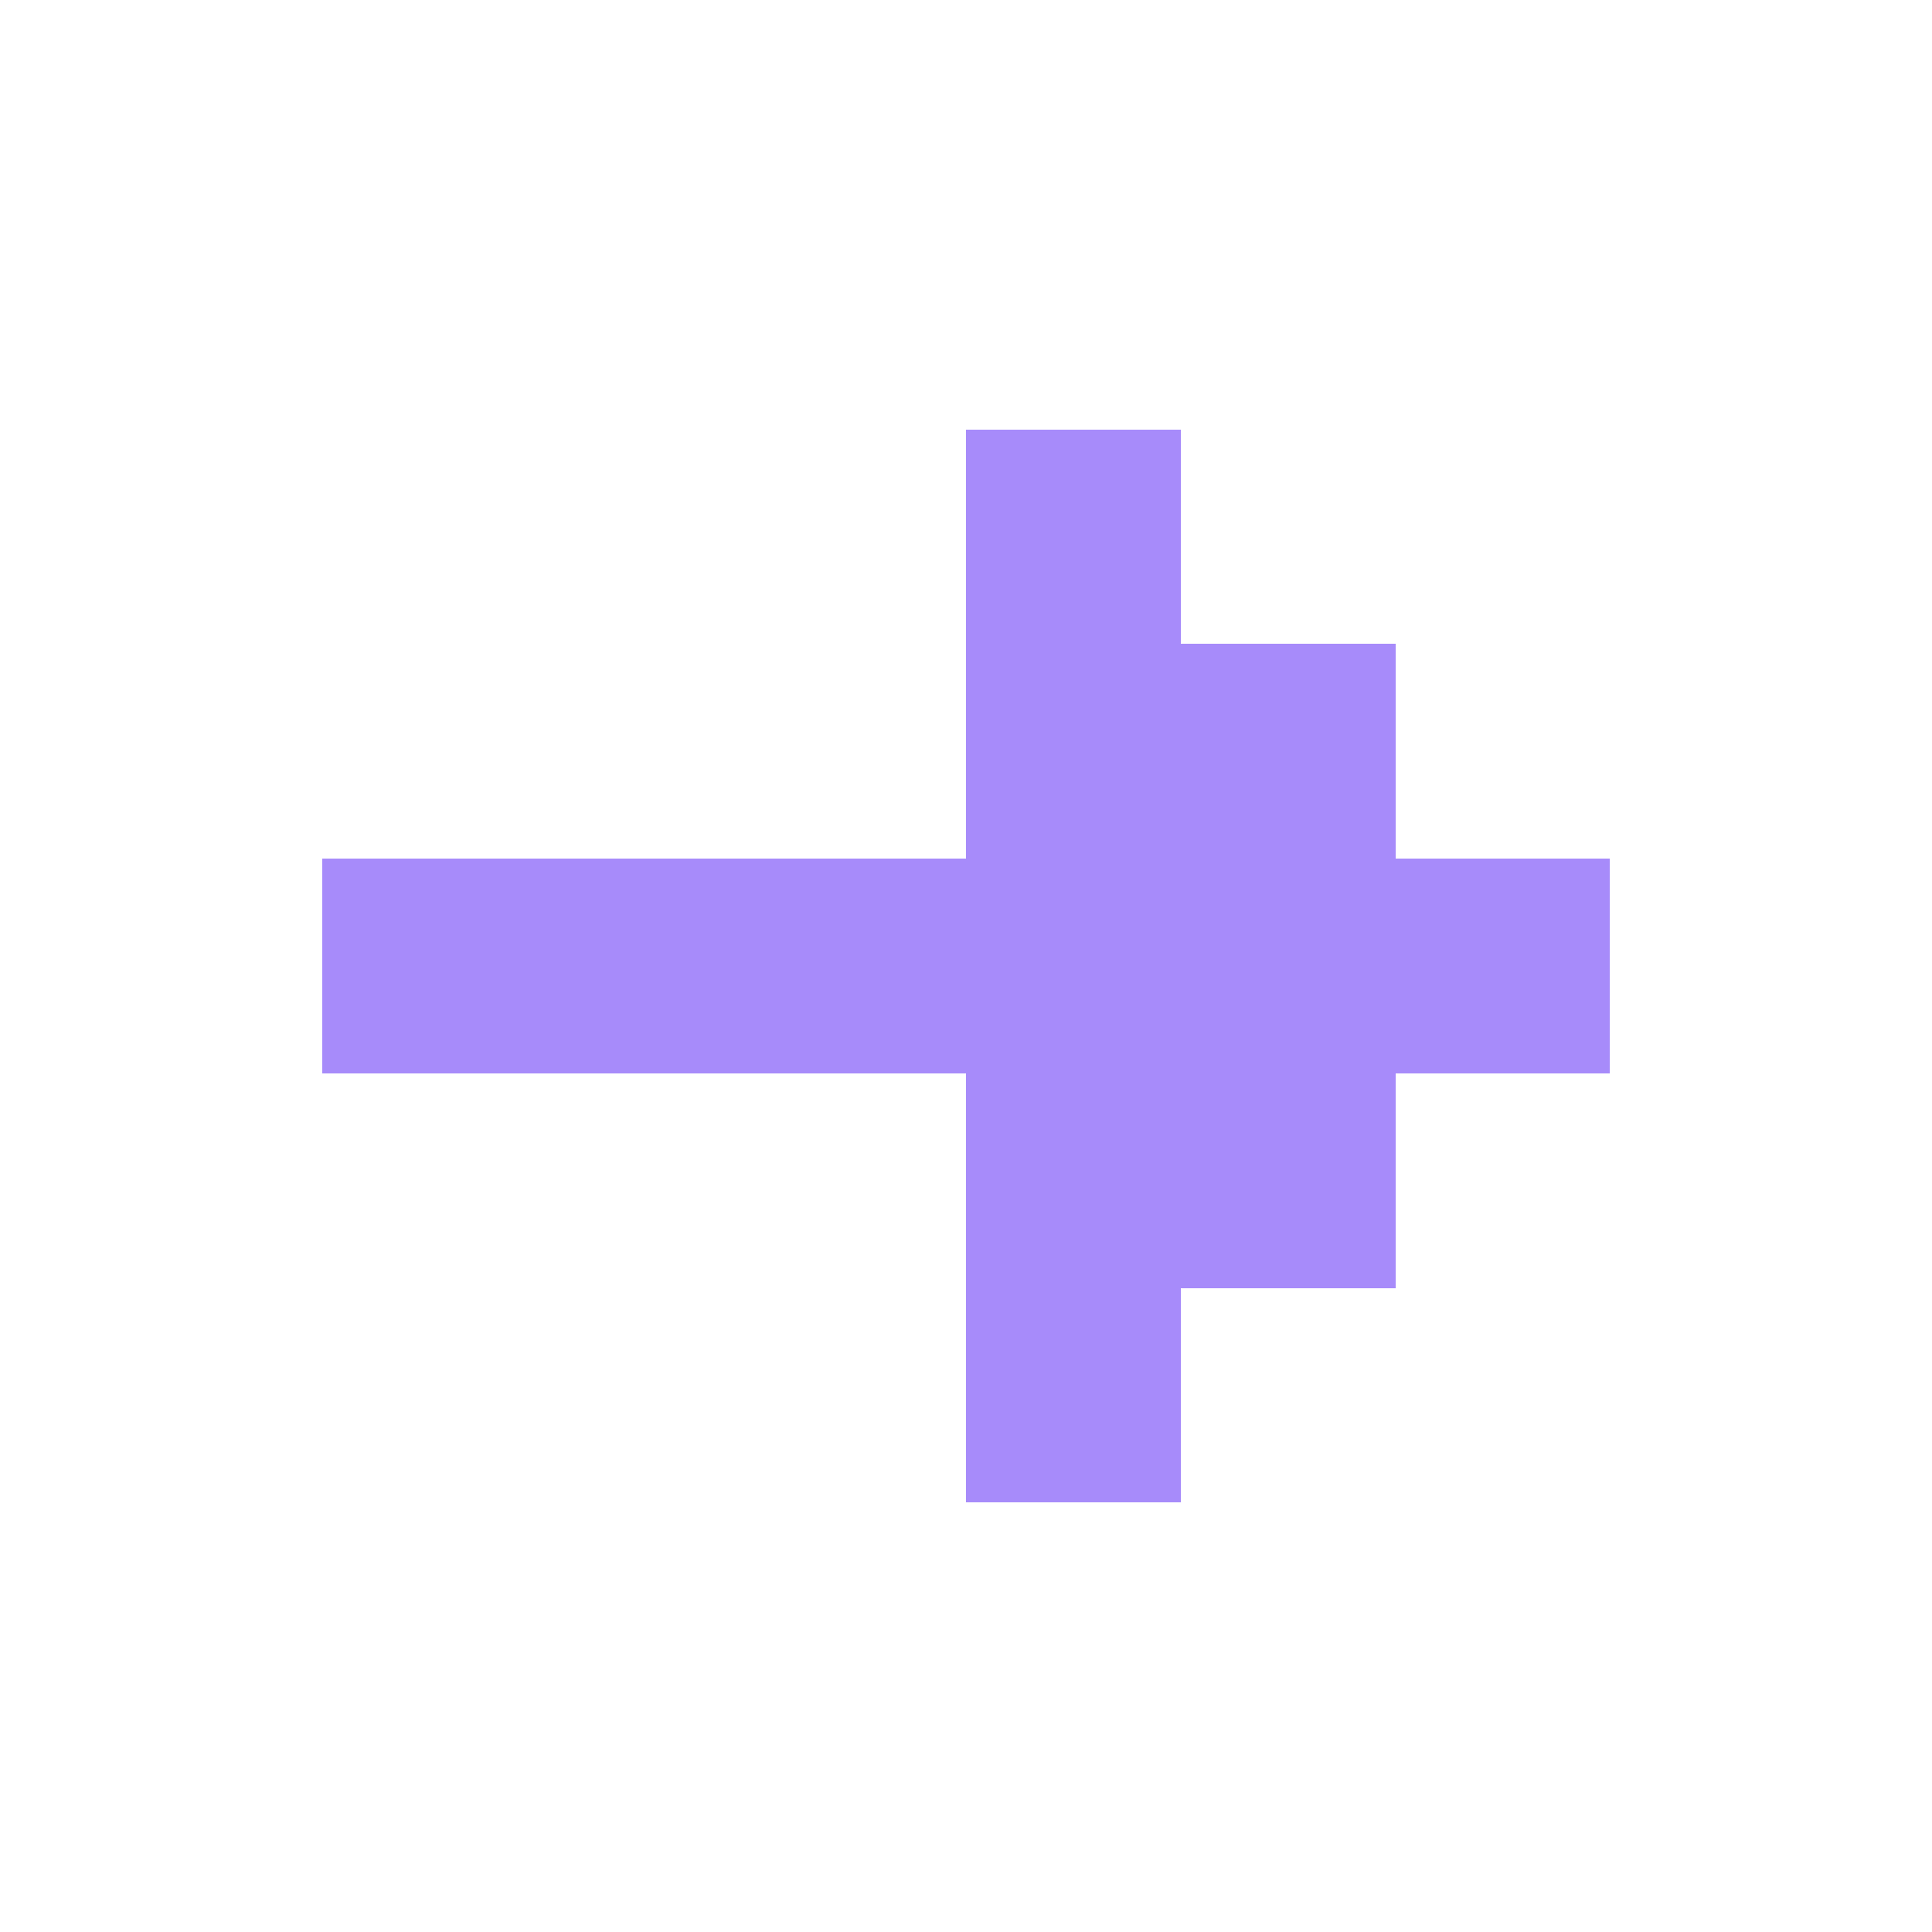
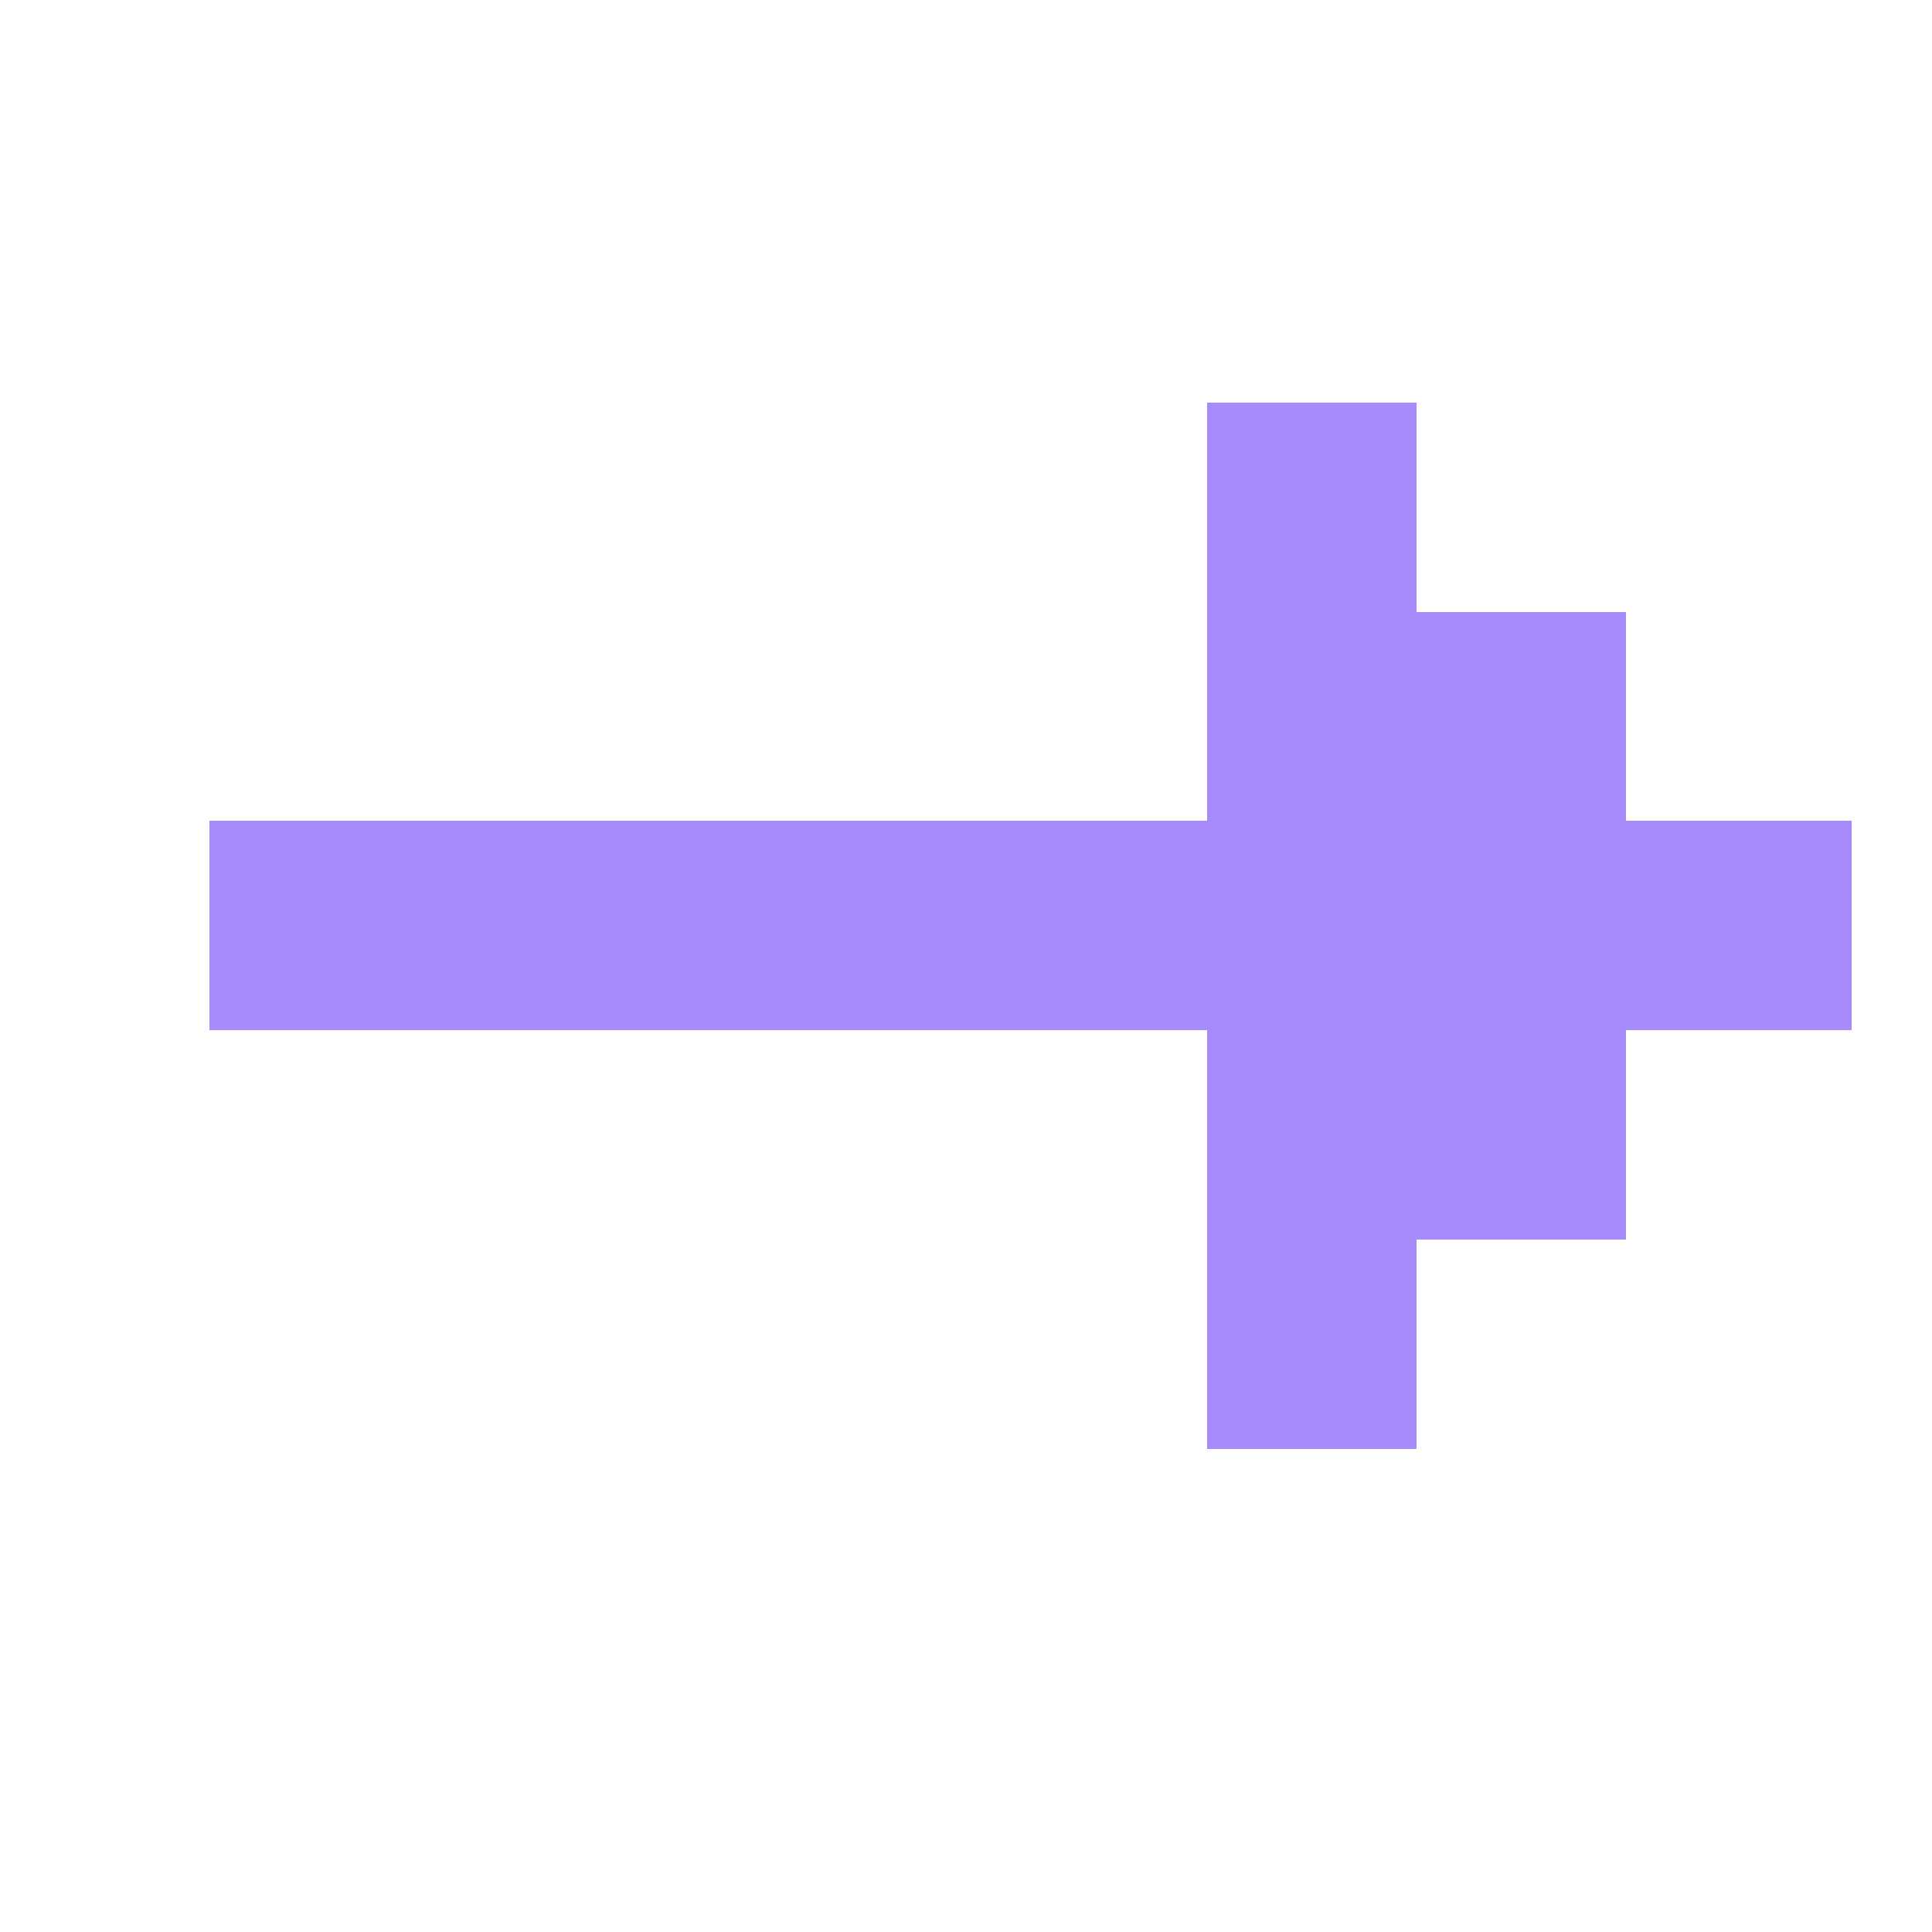
- <svg xmlns="http://www.w3.org/2000/svg" viewBox="0 0 9 9" shape-rendering="crispEdges">
-   <path d="M4.5 2h1v1h-1zM4.5 3h1v1h-1zM5.5 3h1v1h-1zM1.5 4h1v1h-1zM2.5 4h1v1h-1zM3.5 4h1v1h-1zM4.5 4h1v1h-1zM5.5 4h1v1h-1zM6.5 4h1v1h-1zM4.5 5h1v1h-1zM5.5 5h1v1h-1zM4.5 6h1v1h-1z" fill="#a78bfa" />
+ <svg xmlns="http://www.w3.org/2000/svg" viewBox="0 0 12 12" shape-rendering="crispEdges">
+   <path d="M7.5 2.5h1.3v1.3H7.5zM7.5 3.8h2.6v1.3H7.5zM7.5 5.1h4v1.3h-4zM7.5 6.4h2.6v1.3H7.5zM7.5 7.7h1.3V9H7.5zM1.3 5.1h6.2v1.3H1.3z" fill="#a78bfa" />
</svg>
